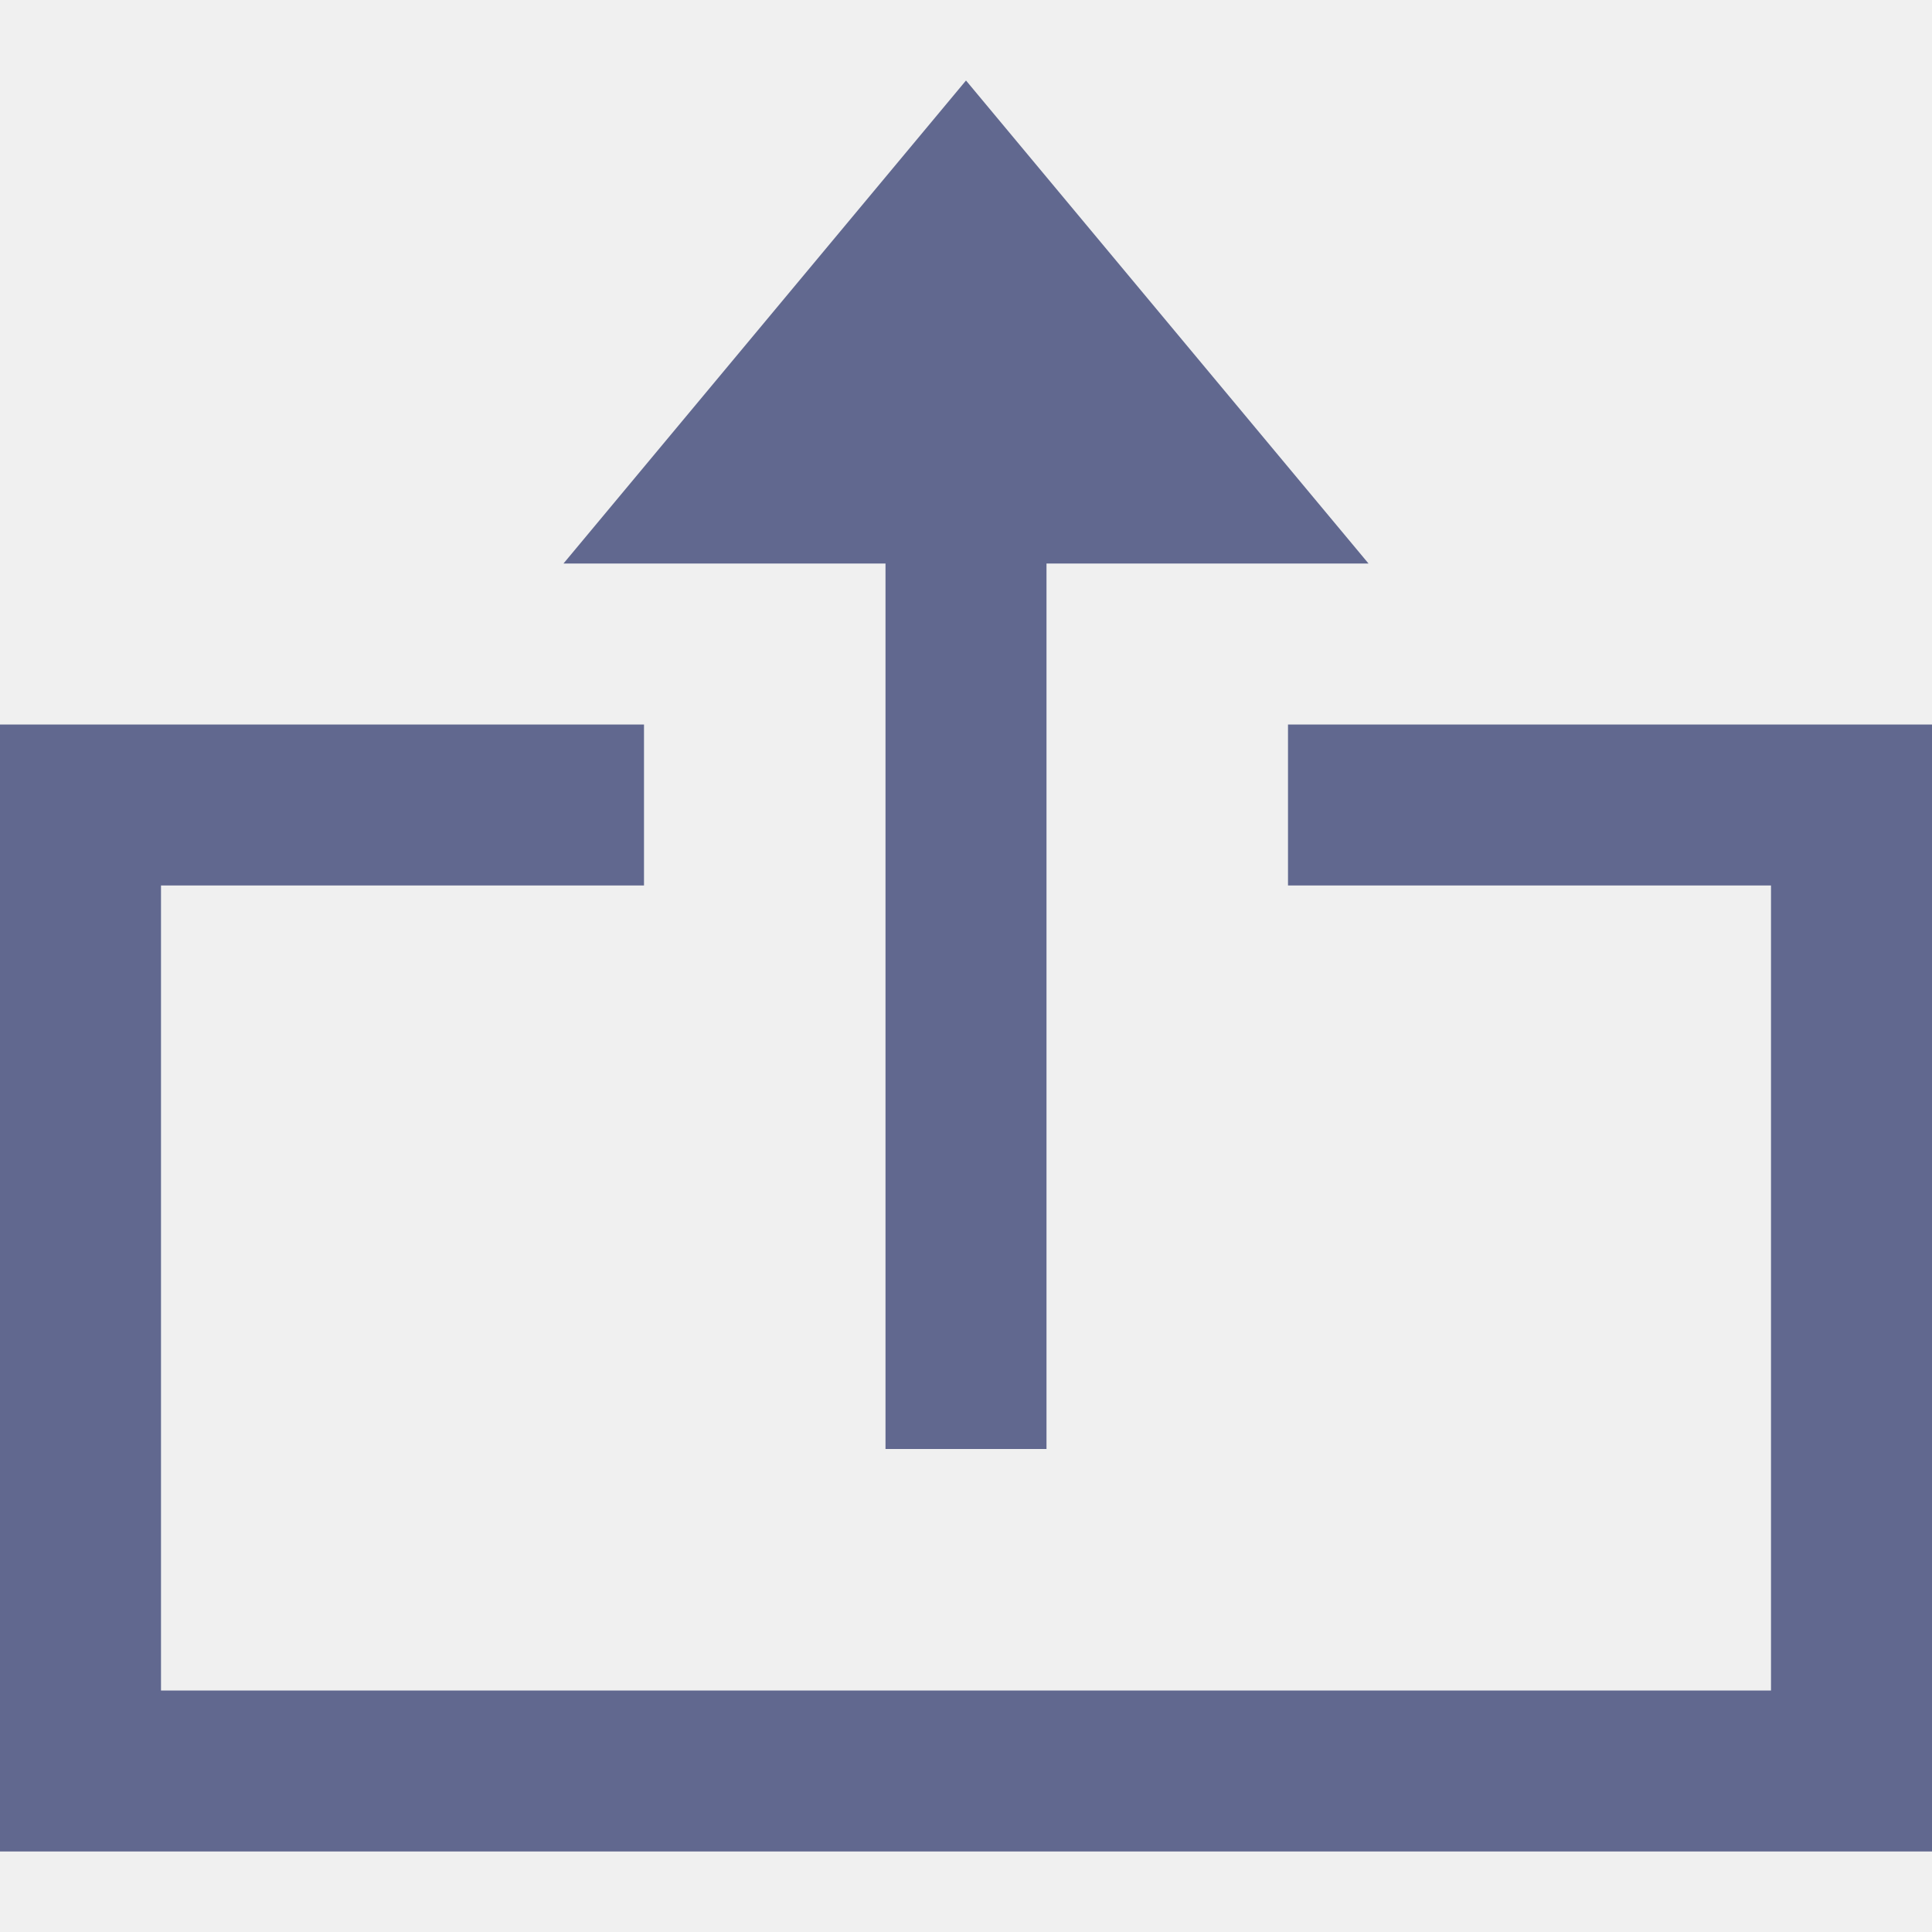
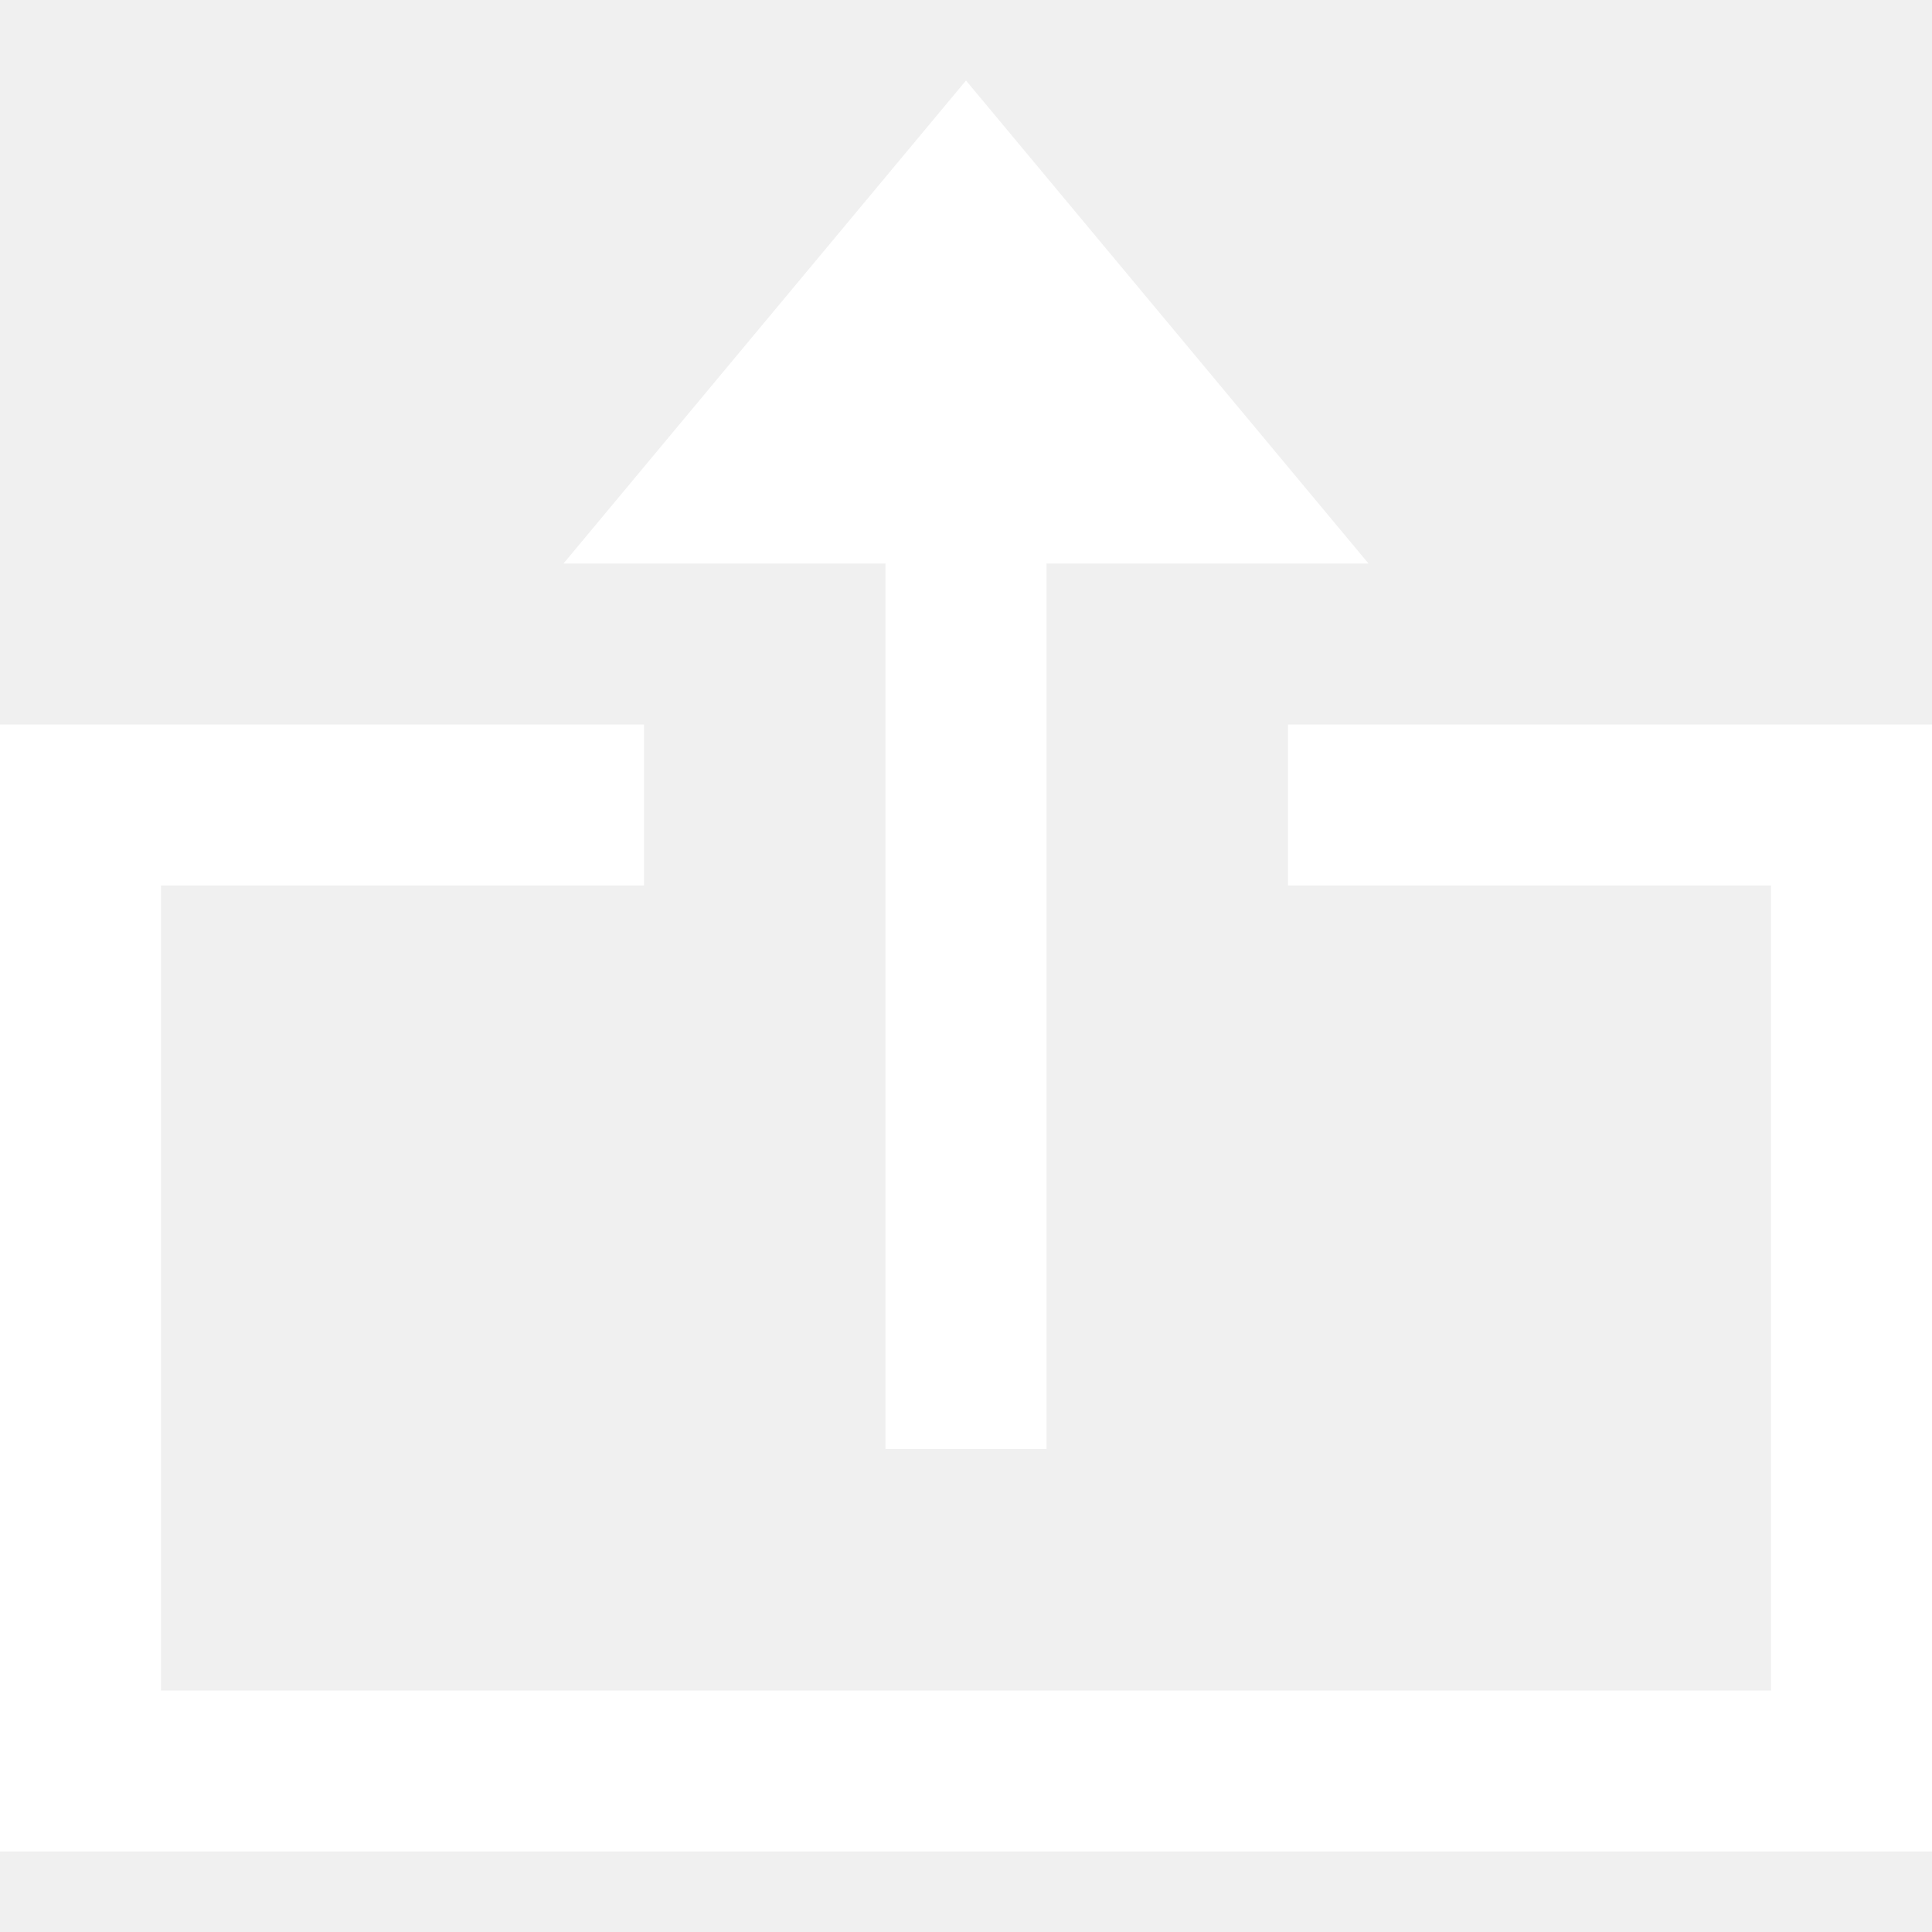
- <svg xmlns="http://www.w3.org/2000/svg" fill="#61688F" width="24" height="24" fill-rule="evenodd" clip-rule="evenodd">
+ <svg xmlns="http://www.w3.org/2000/svg" fill="#ffffff" width="24" height="24" fill-rule="evenodd" clip-rule="evenodd">
  <path d="M8 11h-6v10h20v-10h-6v-2h8v14h-24v-14h8v2zm-1-4l5-6 5 6h-4v11h-2v-11h-4z" />
</svg>
